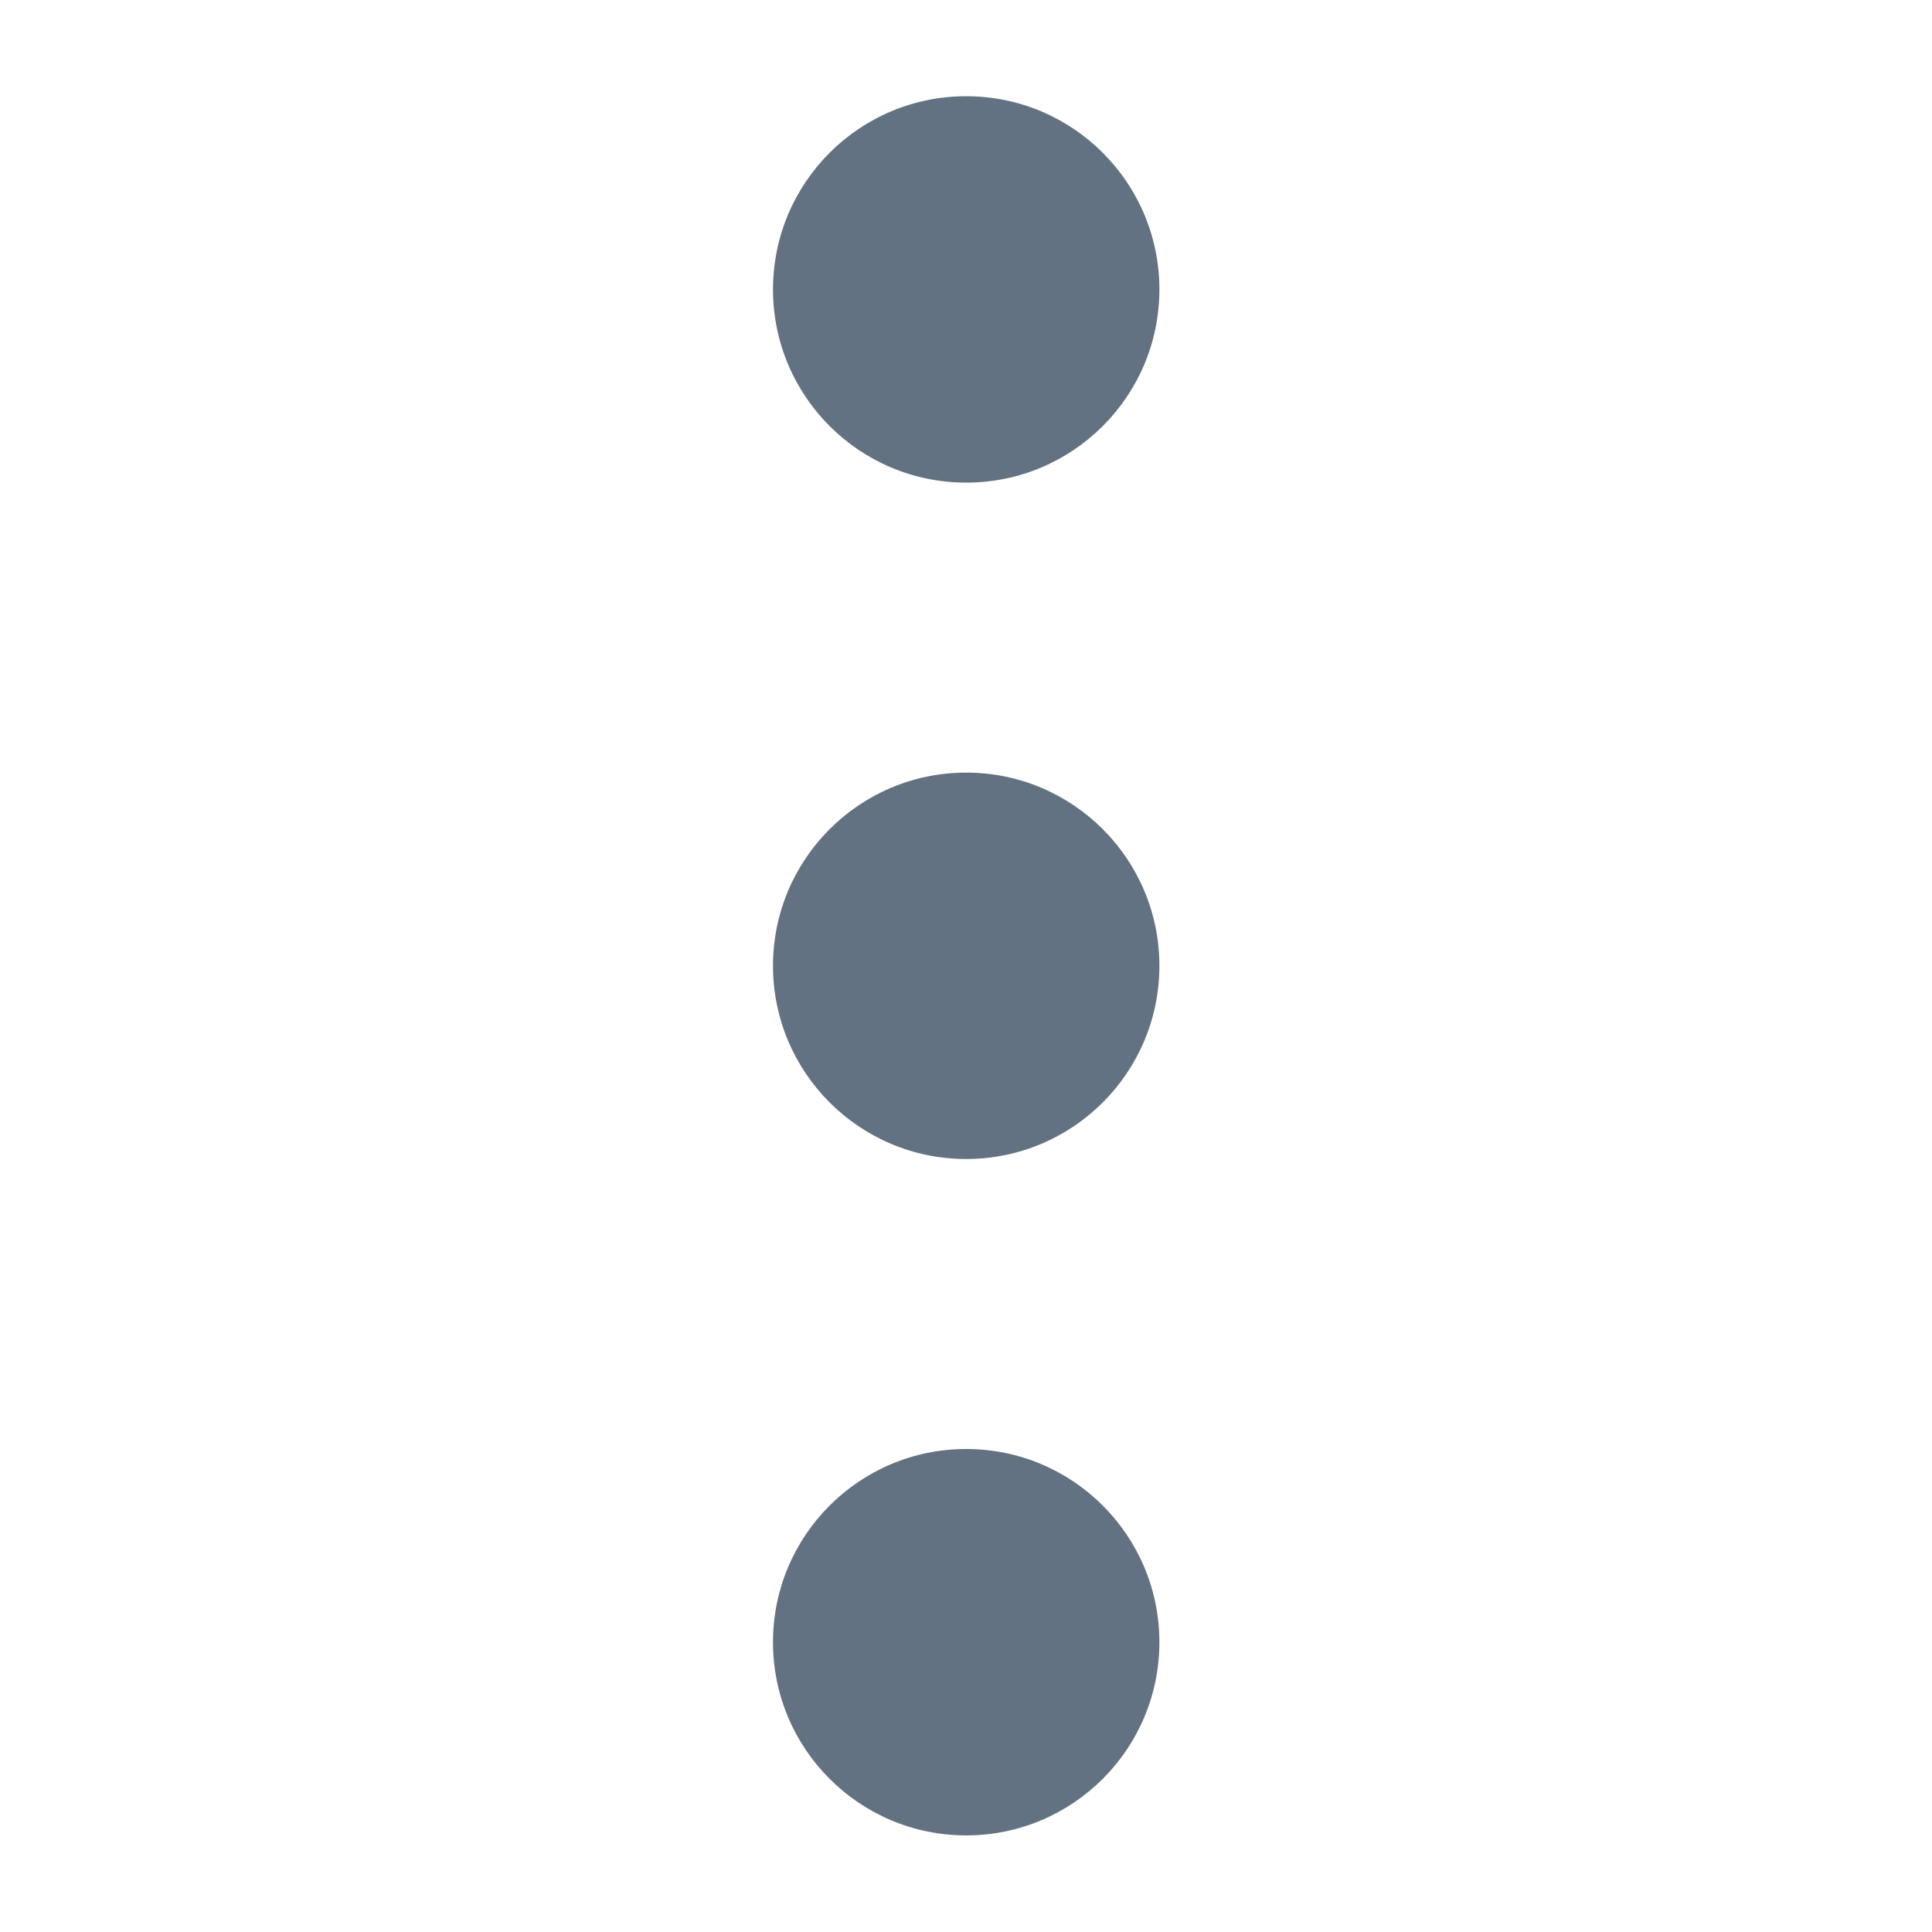
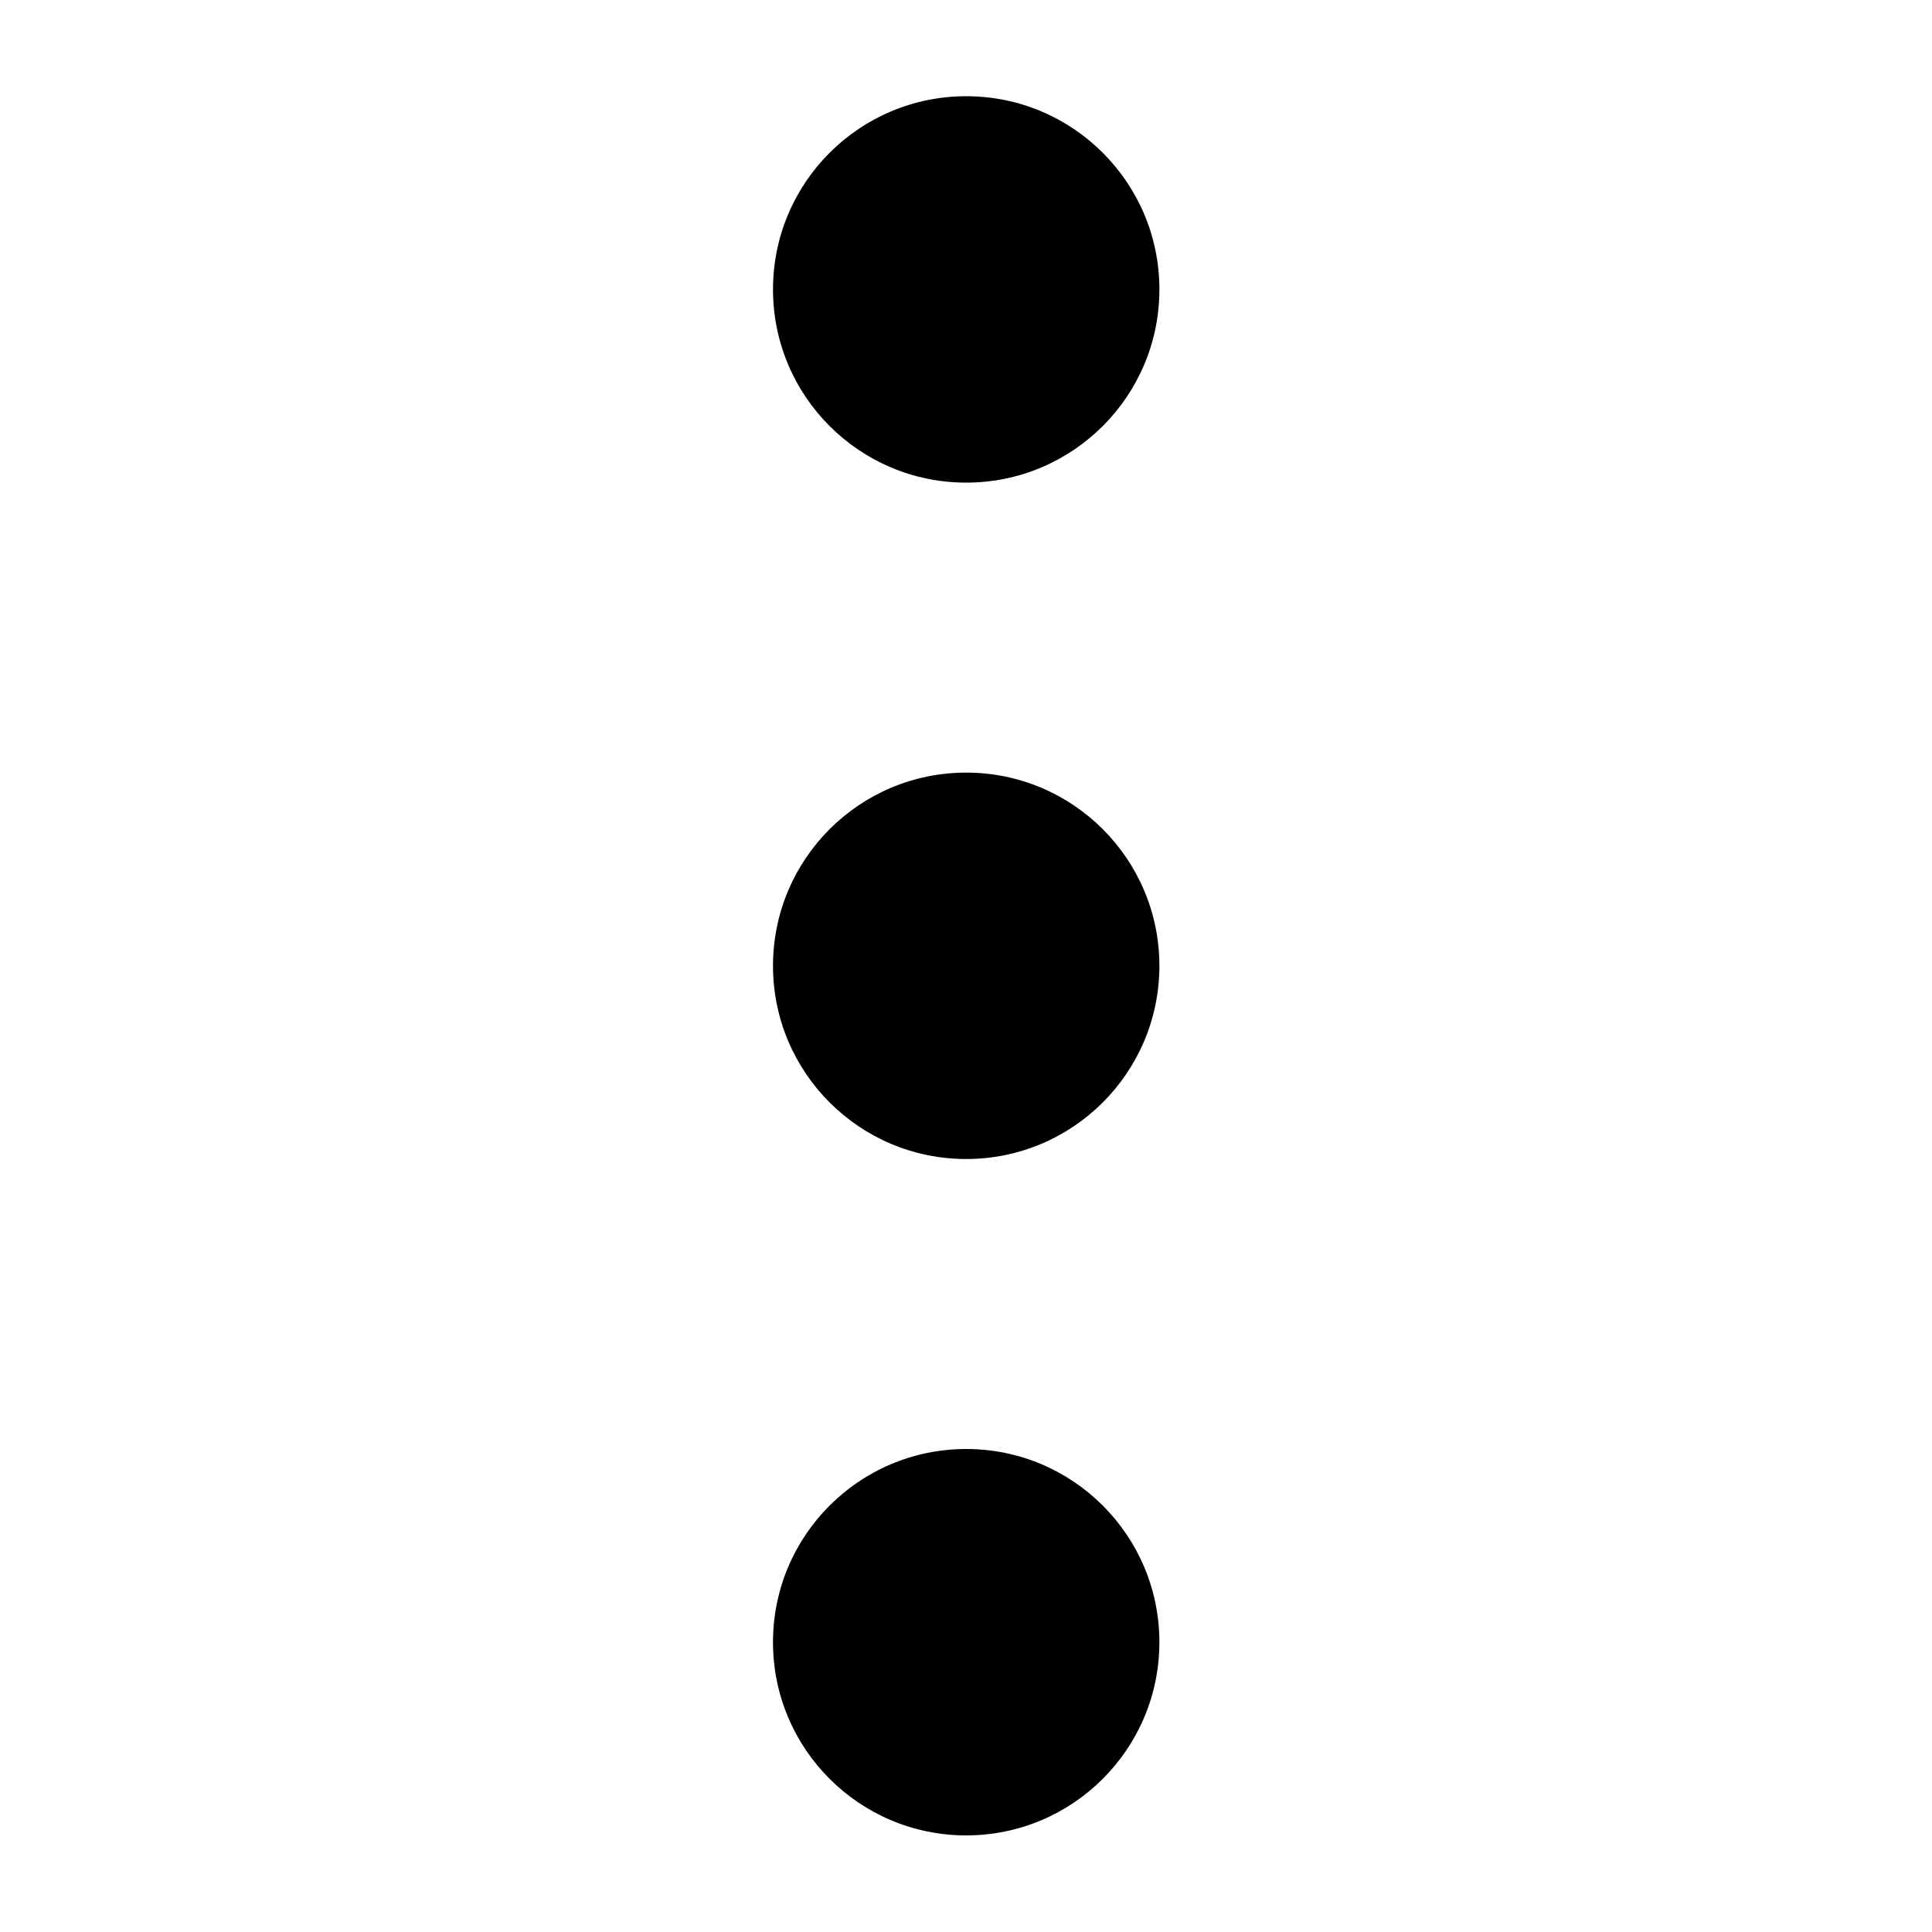
<svg xmlns="http://www.w3.org/2000/svg" viewBox="0 0 20 20" fill="none">
-   <circle cx="10.002" cy="2.996" r="2" transform="rotate(90 10.002 2.99609)" fill="#637282" />
-   <circle cx="10.002" cy="9.998" r="2" transform="rotate(90 10.002 9.99805)" fill="#637282" />
-   <circle cx="10.002" cy="17" r="2" transform="rotate(90 10.002 17)" fill="#637282" />
+   <circle cx="10.002" cy="2.996" r="2" transform="rotate(90 10.002 2.99609)" fill="currentColor" />
+   <circle cx="10.002" cy="9.998" r="2" transform="rotate(90 10.002 9.99805)" fill="currentColor" />
+   <circle cx="10.002" cy="17" r="2" transform="rotate(90 10.002 17)" fill="currentColor" />
</svg>
